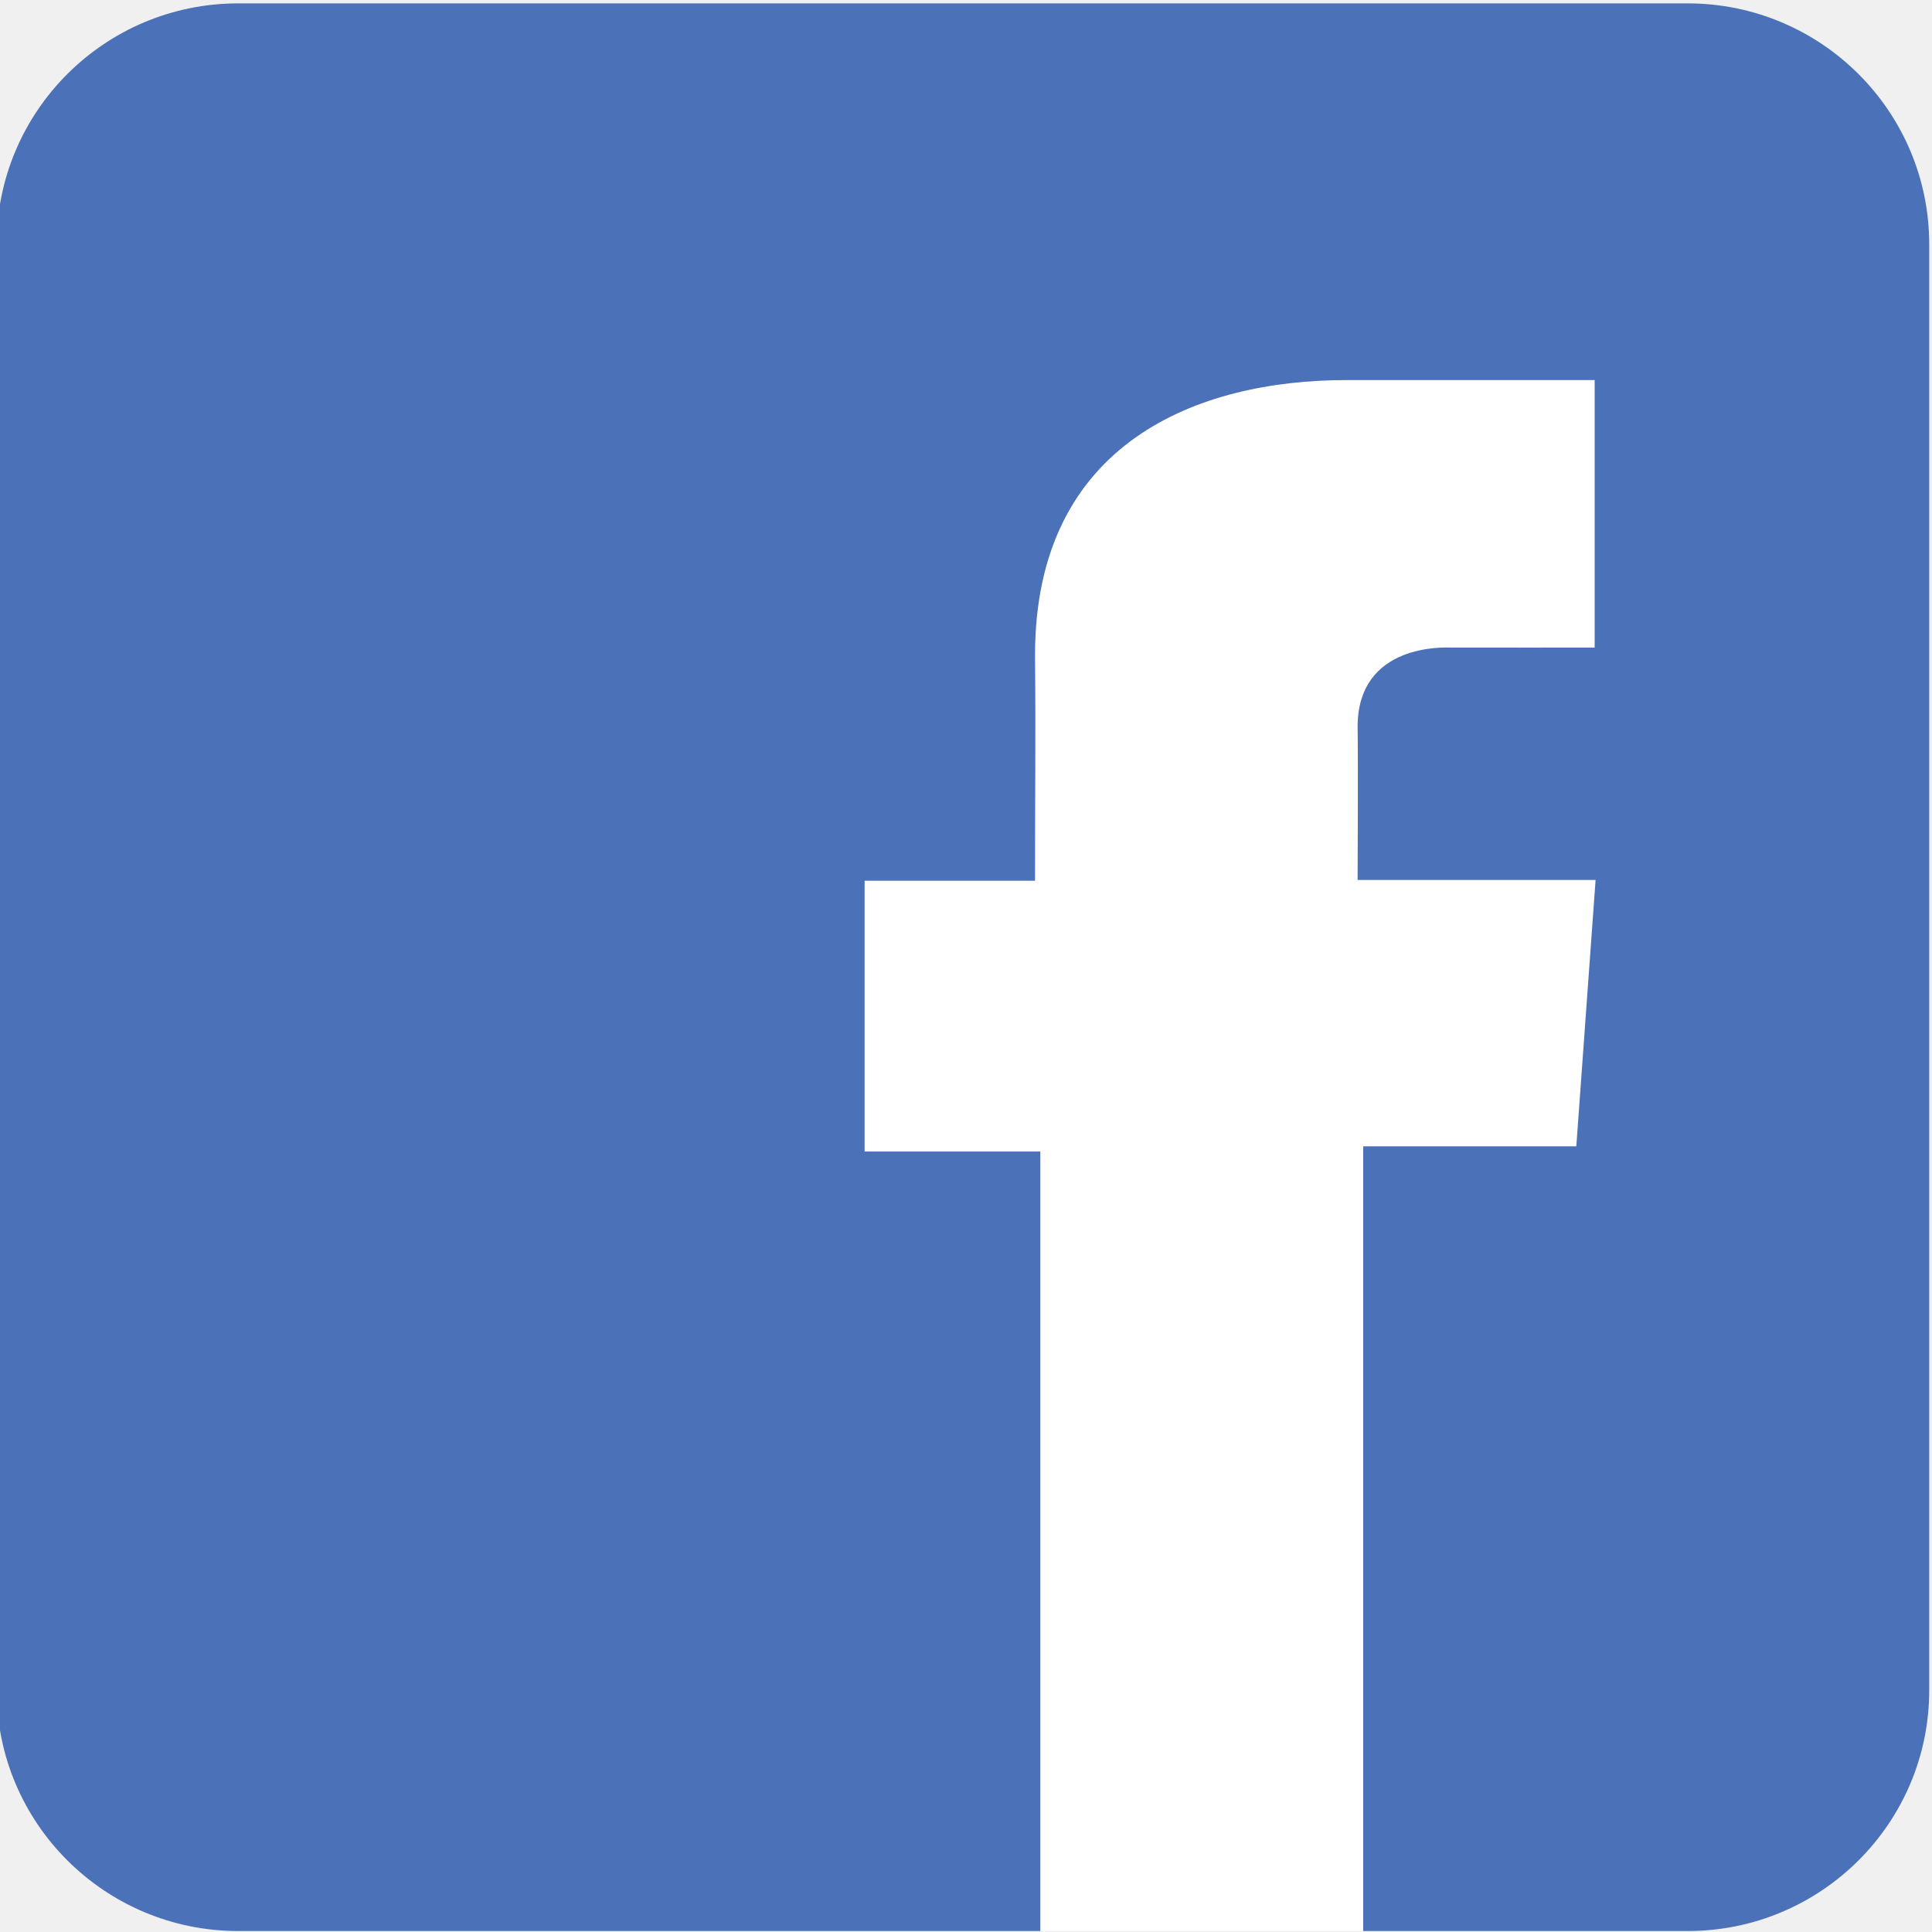
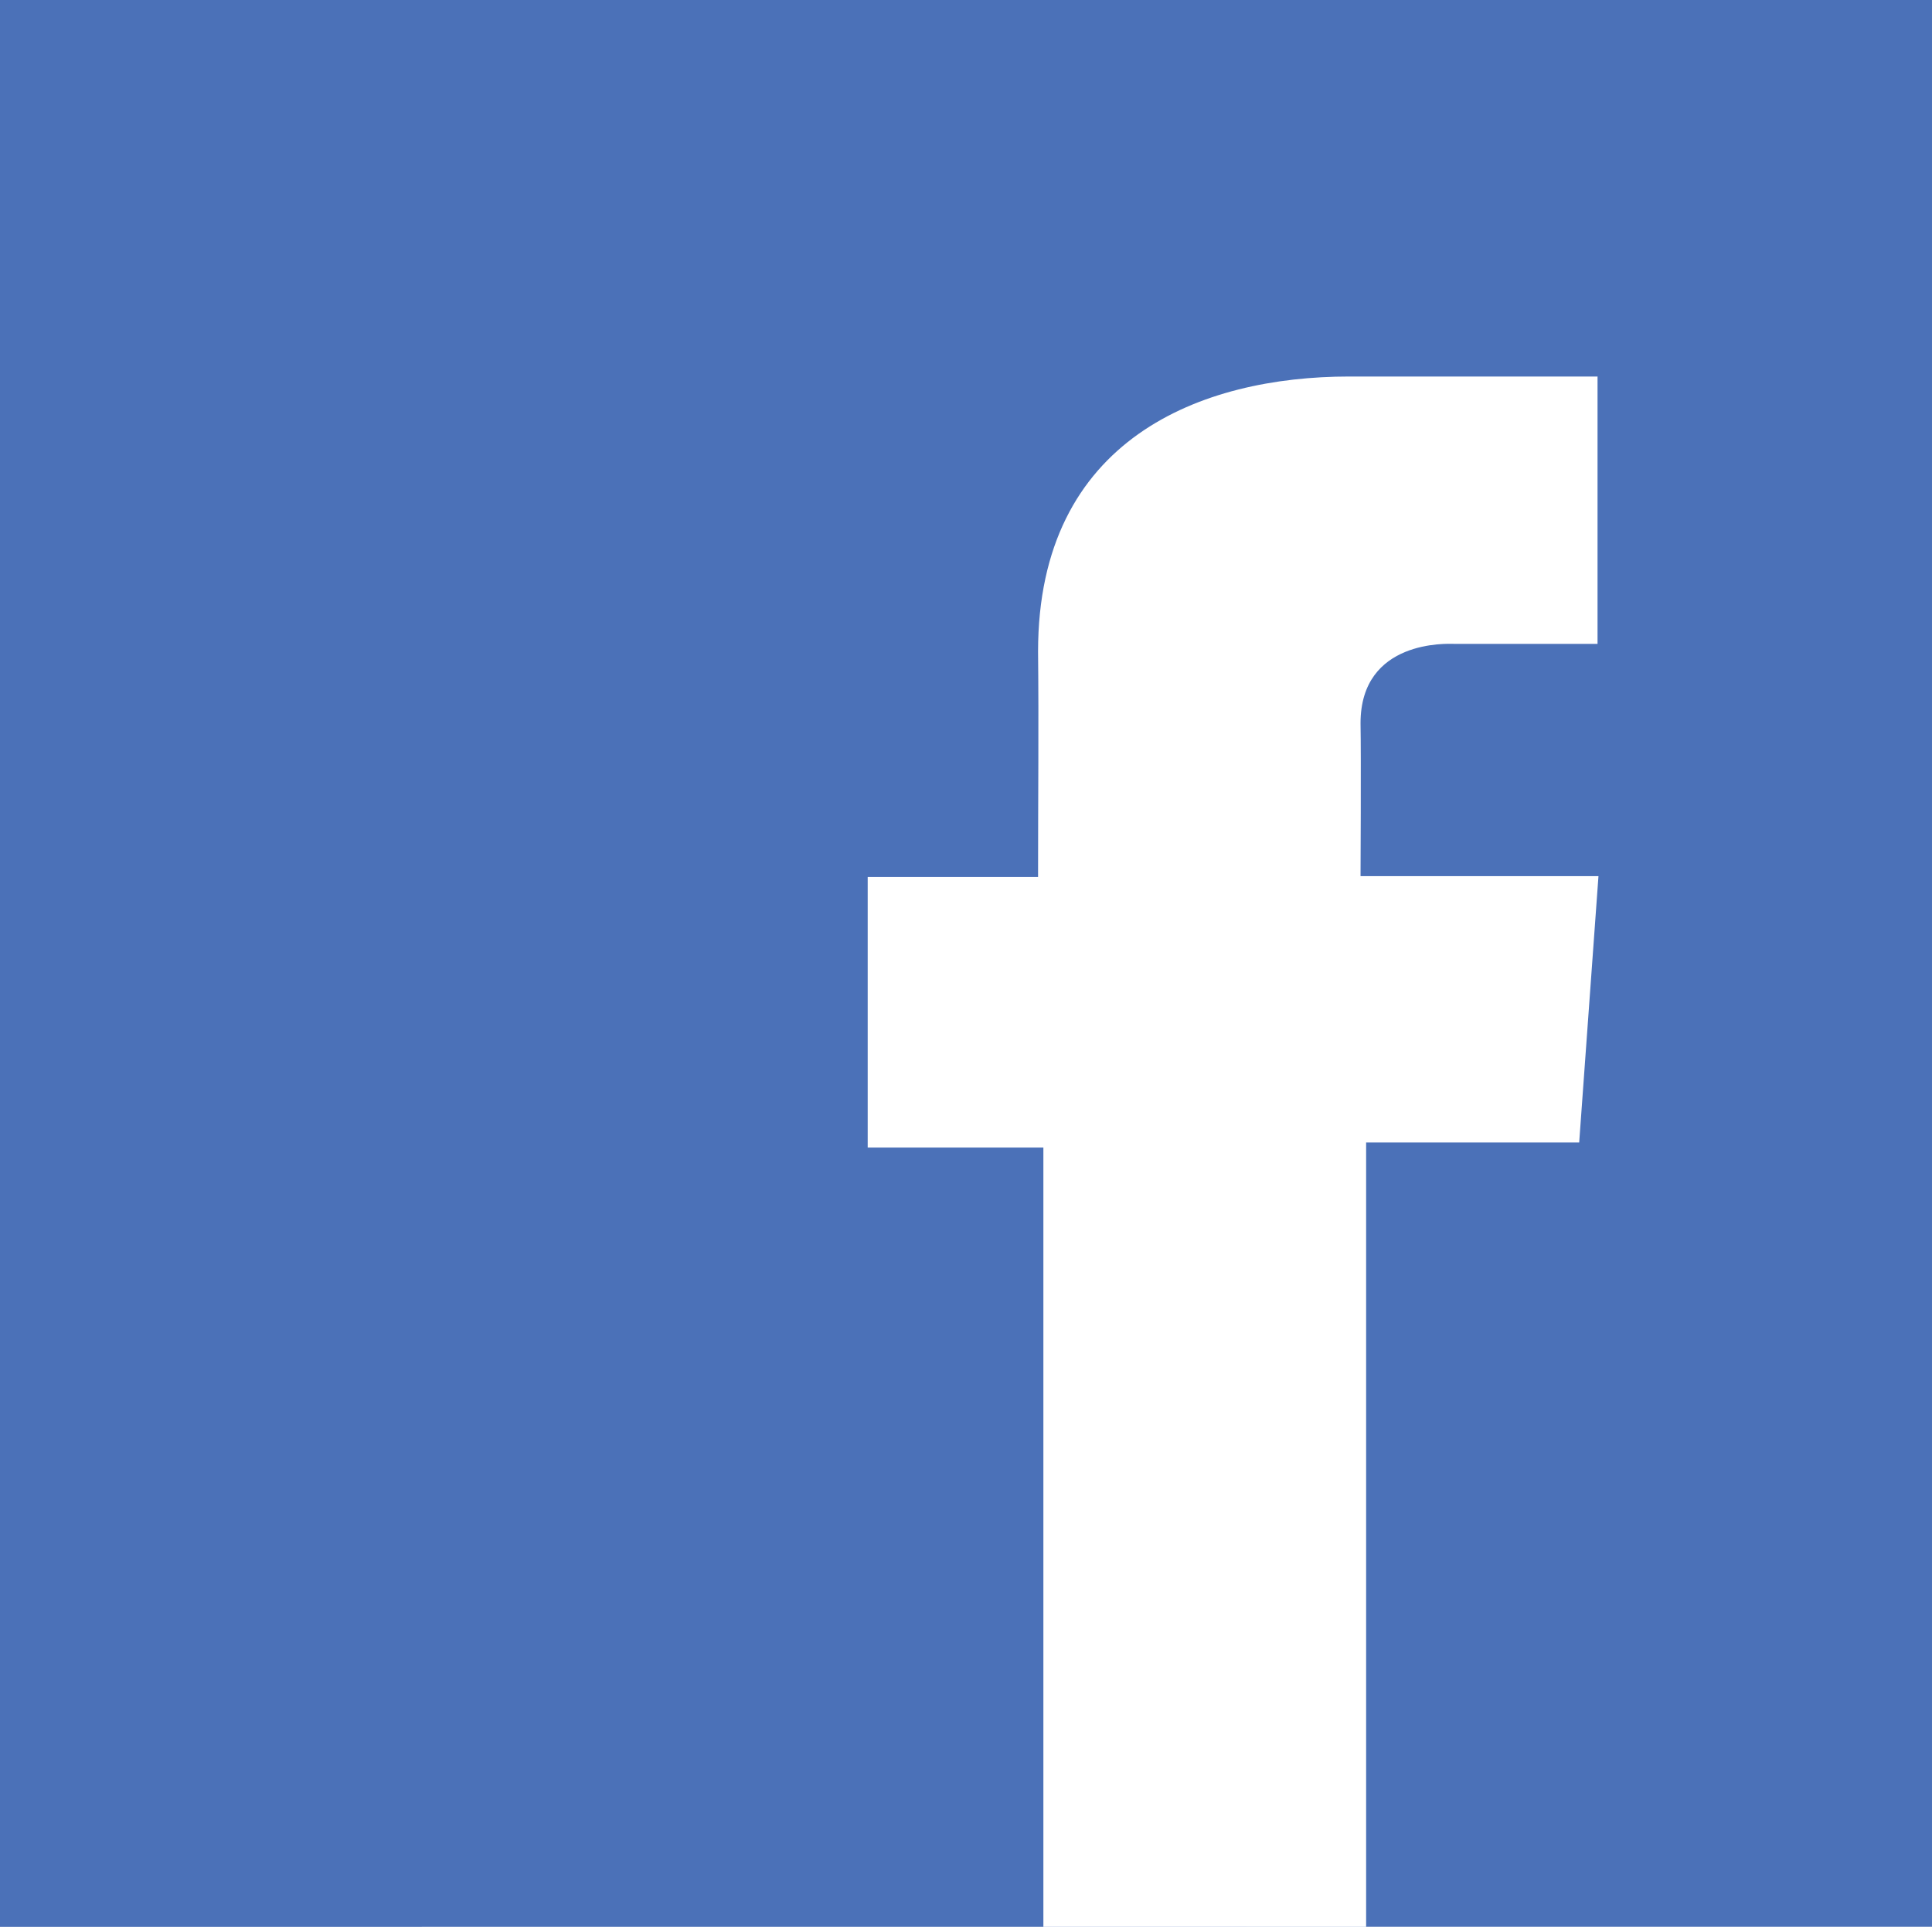
- <svg xmlns="http://www.w3.org/2000/svg" version="1.1" id="Icon" x="0px" y="0px" viewBox="-14 -14 48 48" enable-background="new -14 -14 48 48" xml:space="preserve">
-   <linearGradient id="SVGID_1_" gradientUnits="userSpaceOnUse" x1="90.053" y1="-99.76" x2="90.053" y2="-106.381" gradientTransform="matrix(7.2338 0 0 -7.2338 -641.4998 -735.5619)">
+ <svg xmlns="http://www.w3.org/2000/svg" version="1.1" id="Icon" x="0px" y="0px" width="612.179px" height="610.661px" viewBox="-15.058 77.071 612.179 610.661" enable-background="new -15.058 77.071 612.179 610.661" xml:space="preserve">
+   <linearGradient id="SVGID_1_" gradientUnits="userSpaceOnUse" x1="90.547" y1="892.255" x2="90.547" y2="898.876" gradientTransform="matrix(92.2309 0 0 92.2309 -8060.238 -82216.445)">
    <stop offset="0" style="stop-color:#4B71B8" />
    <stop offset="1" style="stop-color:#4B71B8" />
  </linearGradient>
-   <path fill="url(#SVGID_1_)" d="M33.931,27.993c0,3.304-2.689,5.983-6.002,5.983H-8.082c-3.315,0-6.001-2.683-6.001-5.983V-7.928  c0-3.308,2.687-5.988,6.001-5.988h36.011c3.312,0,6.002,2.681,6.002,5.988V27.993z" />
-   <path fill="#FFFFFF" d="M25.613-4.557c0,0-3.707,0-6.166,0c-3.662,0-7.732,1.535-7.732,6.835c0.019,1.845,0,3.613,0,5.603H7.481  v6.728h4.366v19.37h8.021V14.48h5.295l0.479-6.618h-5.913c0,0,0.016-2.946,0-3.8c0-2.093,2.184-1.974,2.312-1.974  c1.042,0,3.059,0.003,3.578,0v-6.646H25.613z" />
+   <path fill="url(#SVGID_1_)" d="M-15.058,77.071H597.12l0,0v610.623l-612.178,0.038" />
+   <path fill="#FFFFFF" d="M491.066,196.398c0,0-47.264,0-78.617,0c-46.69,0-98.583,19.571-98.583,87.146  c0.242,23.524,0,46.066,0,71.438h-53.983v85.782h55.667v246.967h102.268V439.12h67.511l6.107-84.379h-75.391  c0,0,0.204-37.562,0-48.45c0-26.686,27.846-25.168,29.478-25.168c13.285,0,39.002,0.038,45.619,0v-84.737h-0.076V196.398z" />
</svg>
